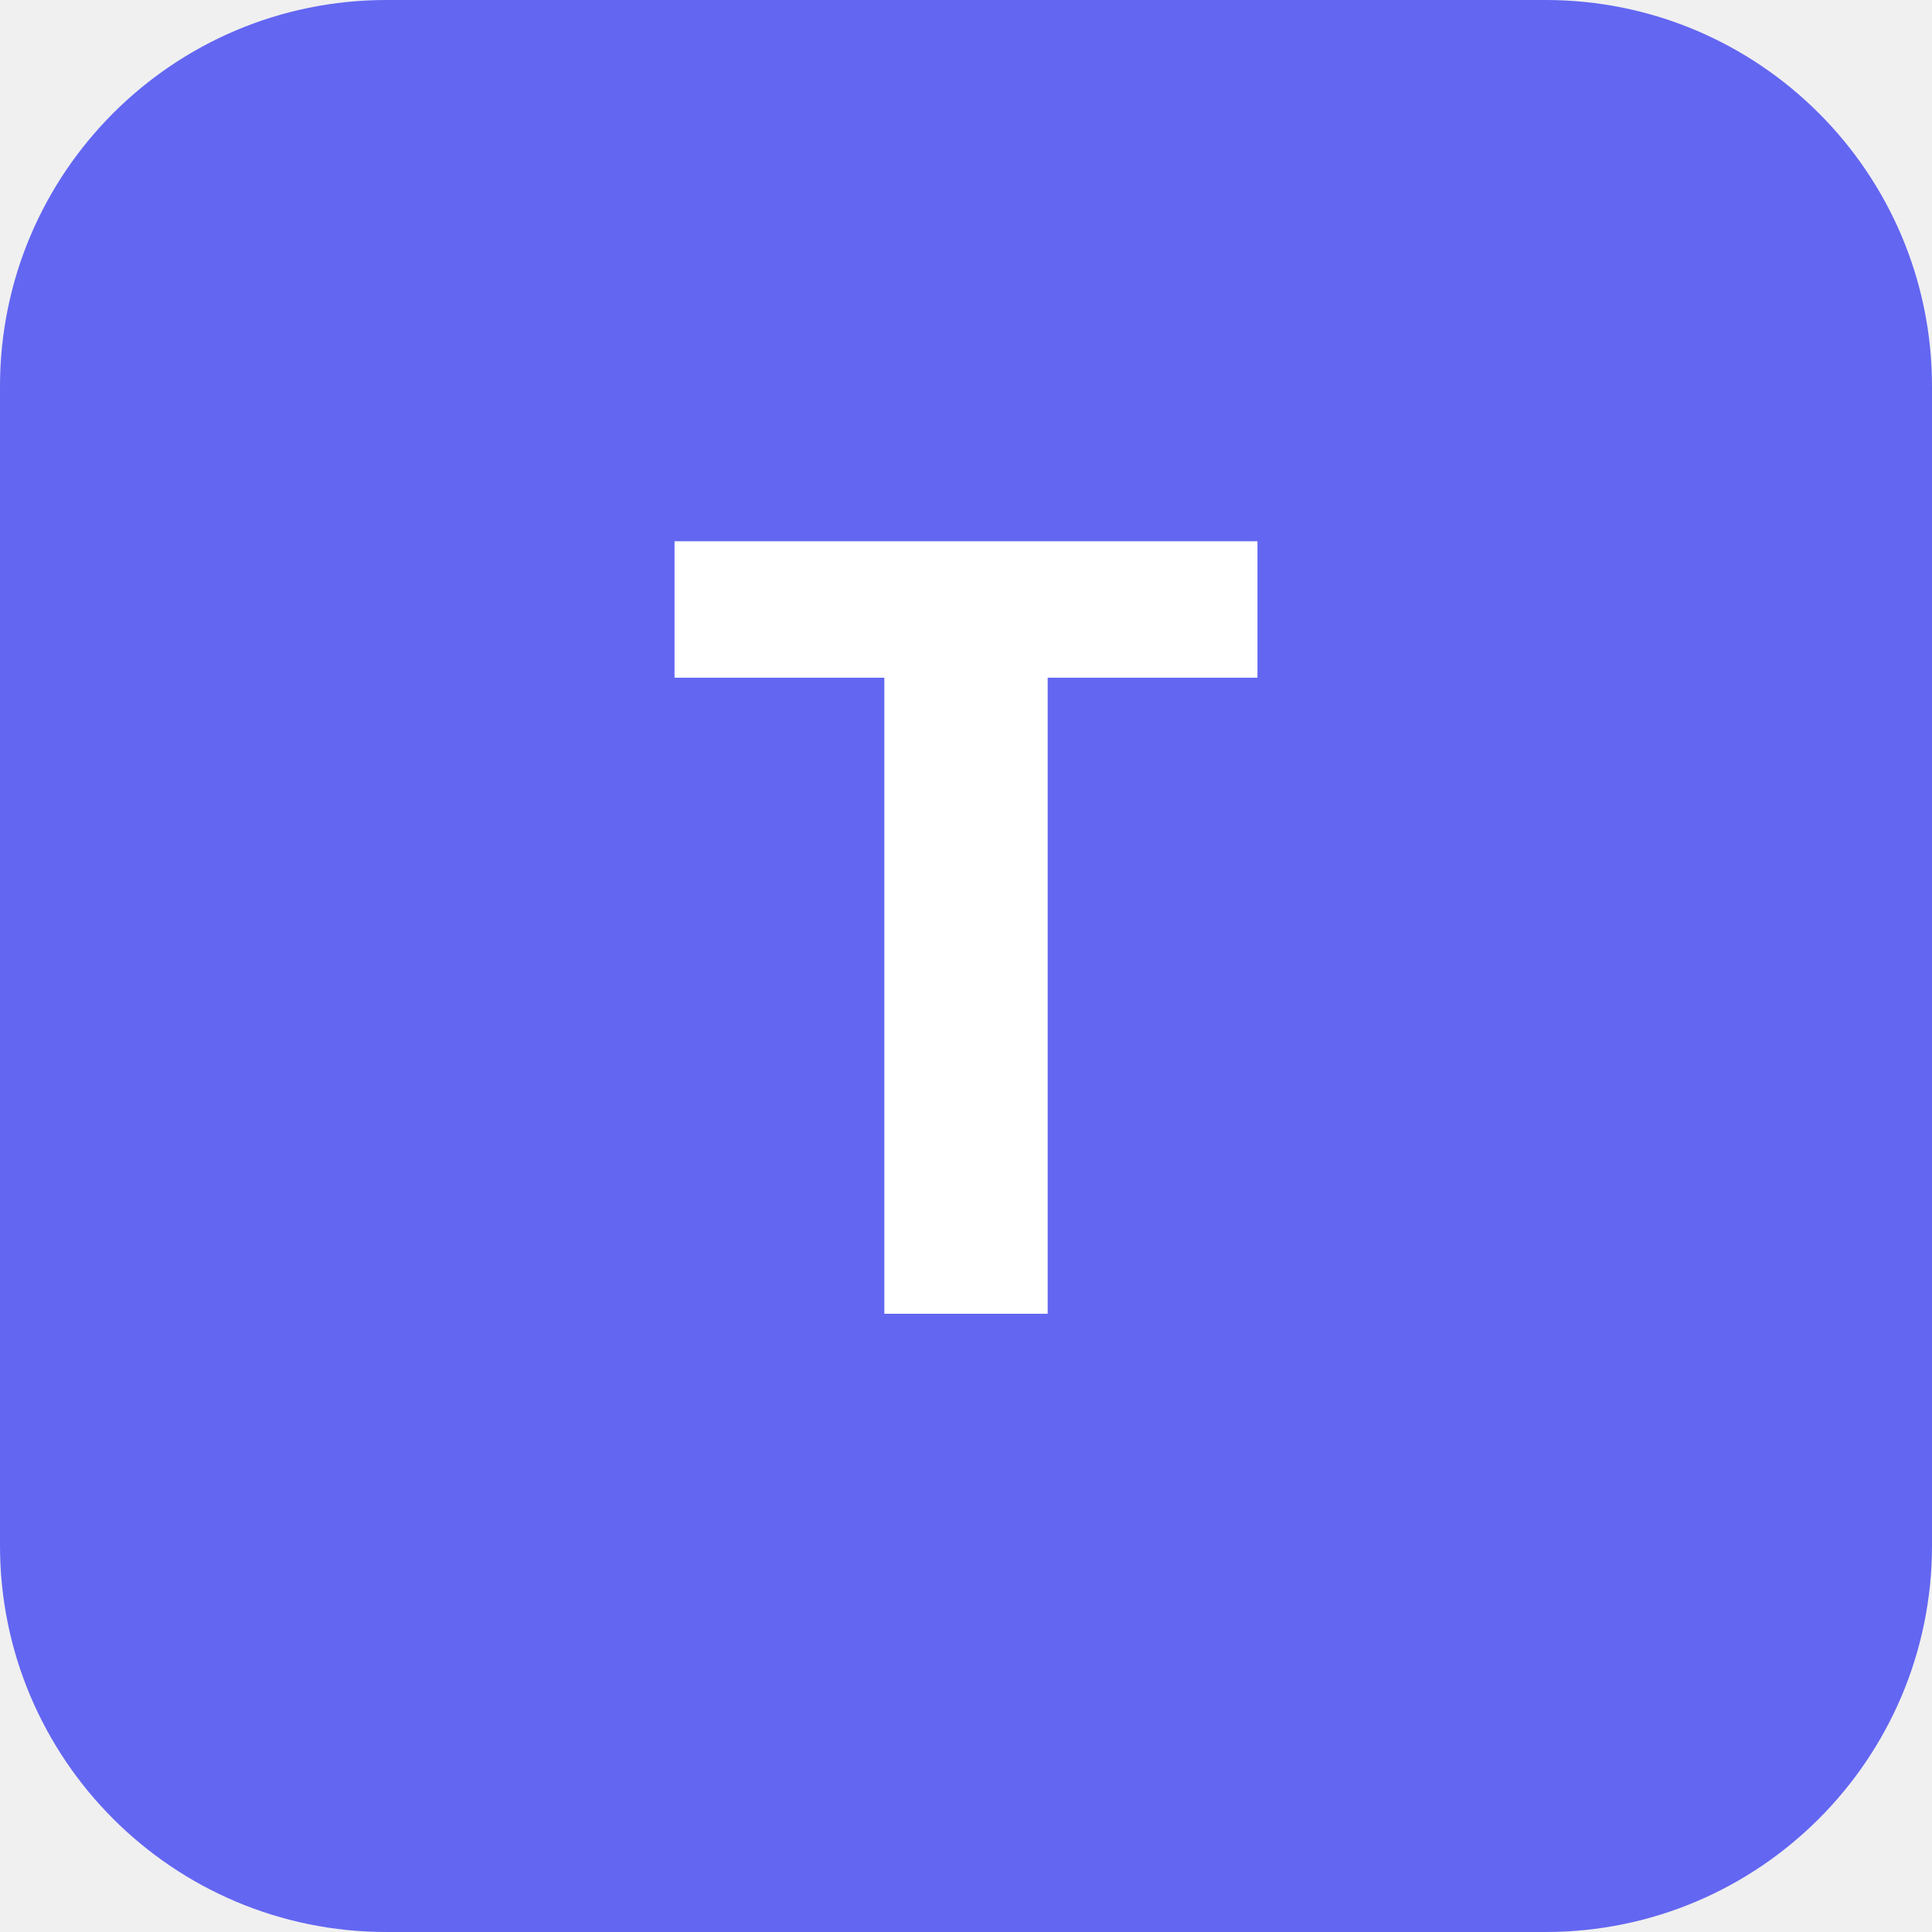
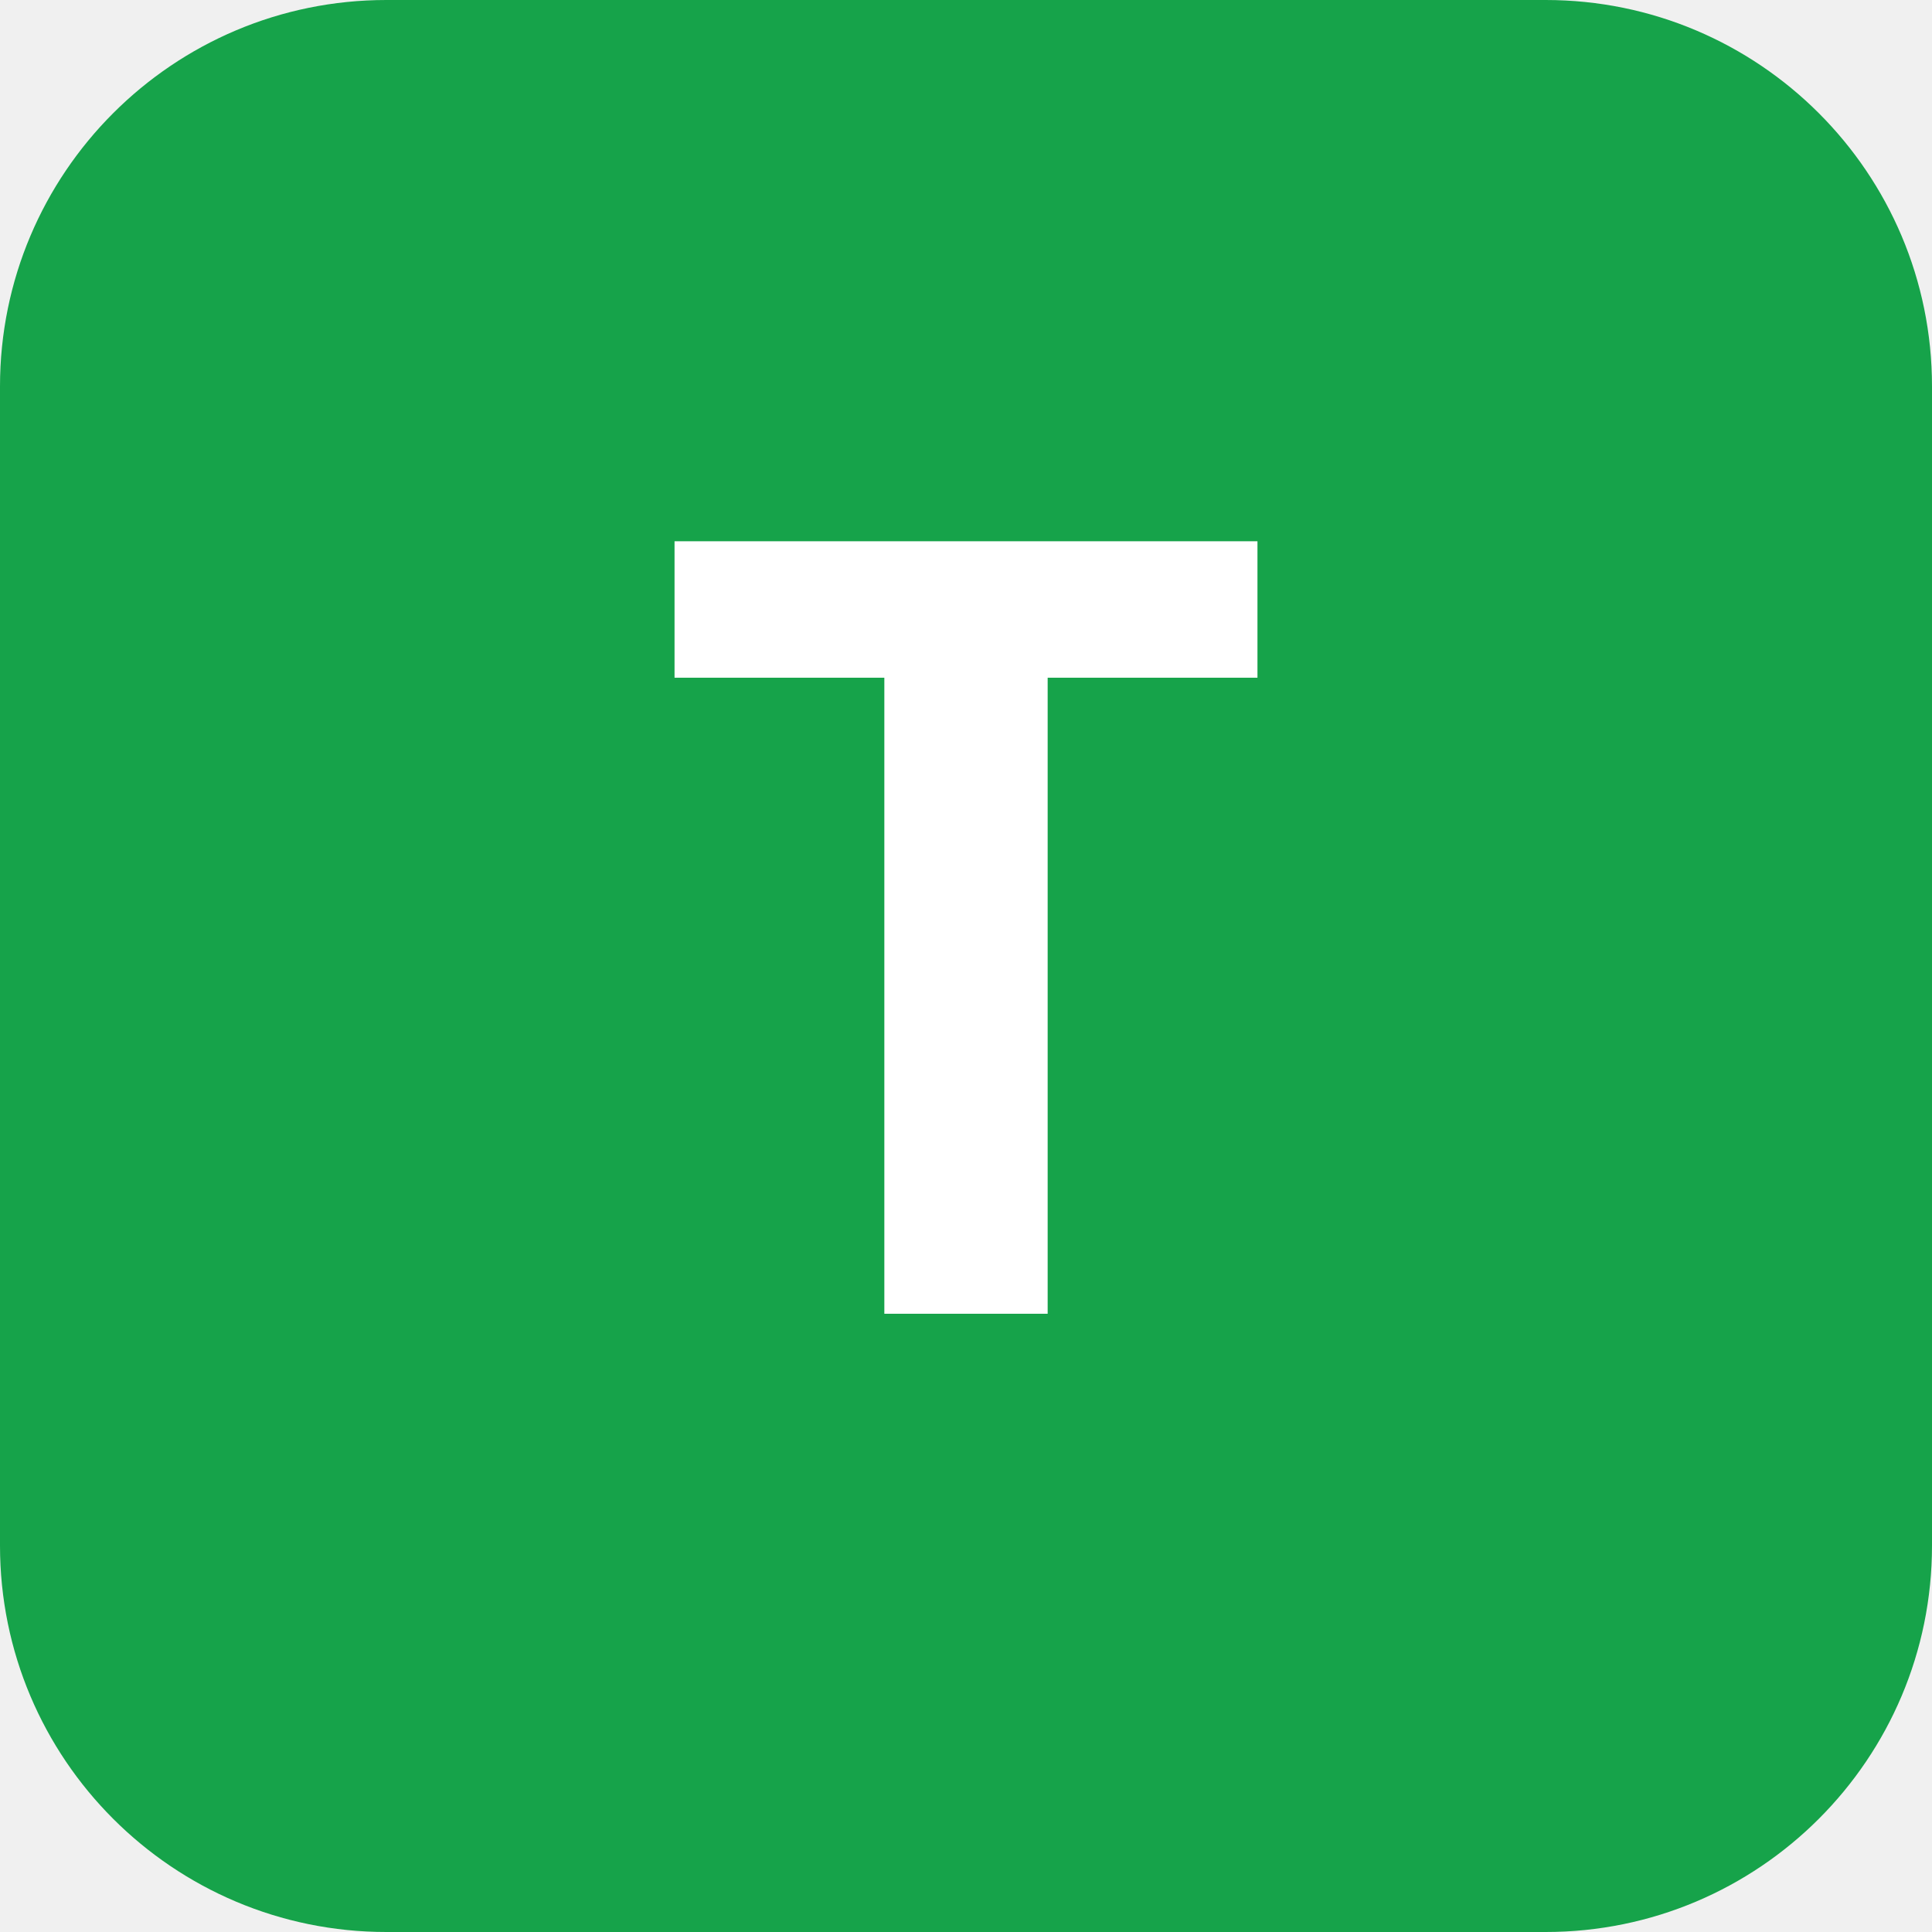
<svg xmlns="http://www.w3.org/2000/svg" viewBox="0 0 100 100">
-   <rect width="100" height="100" rx="20" fill="#6366f1" />
+   <rect width="100" height="100" rx="20" fill="#16a34a" />
  <text x="50" y="68" font-family="system-ui,sans-serif" font-size="56" font-weight="700" fill="white" text-anchor="middle">T</text>
</svg>
